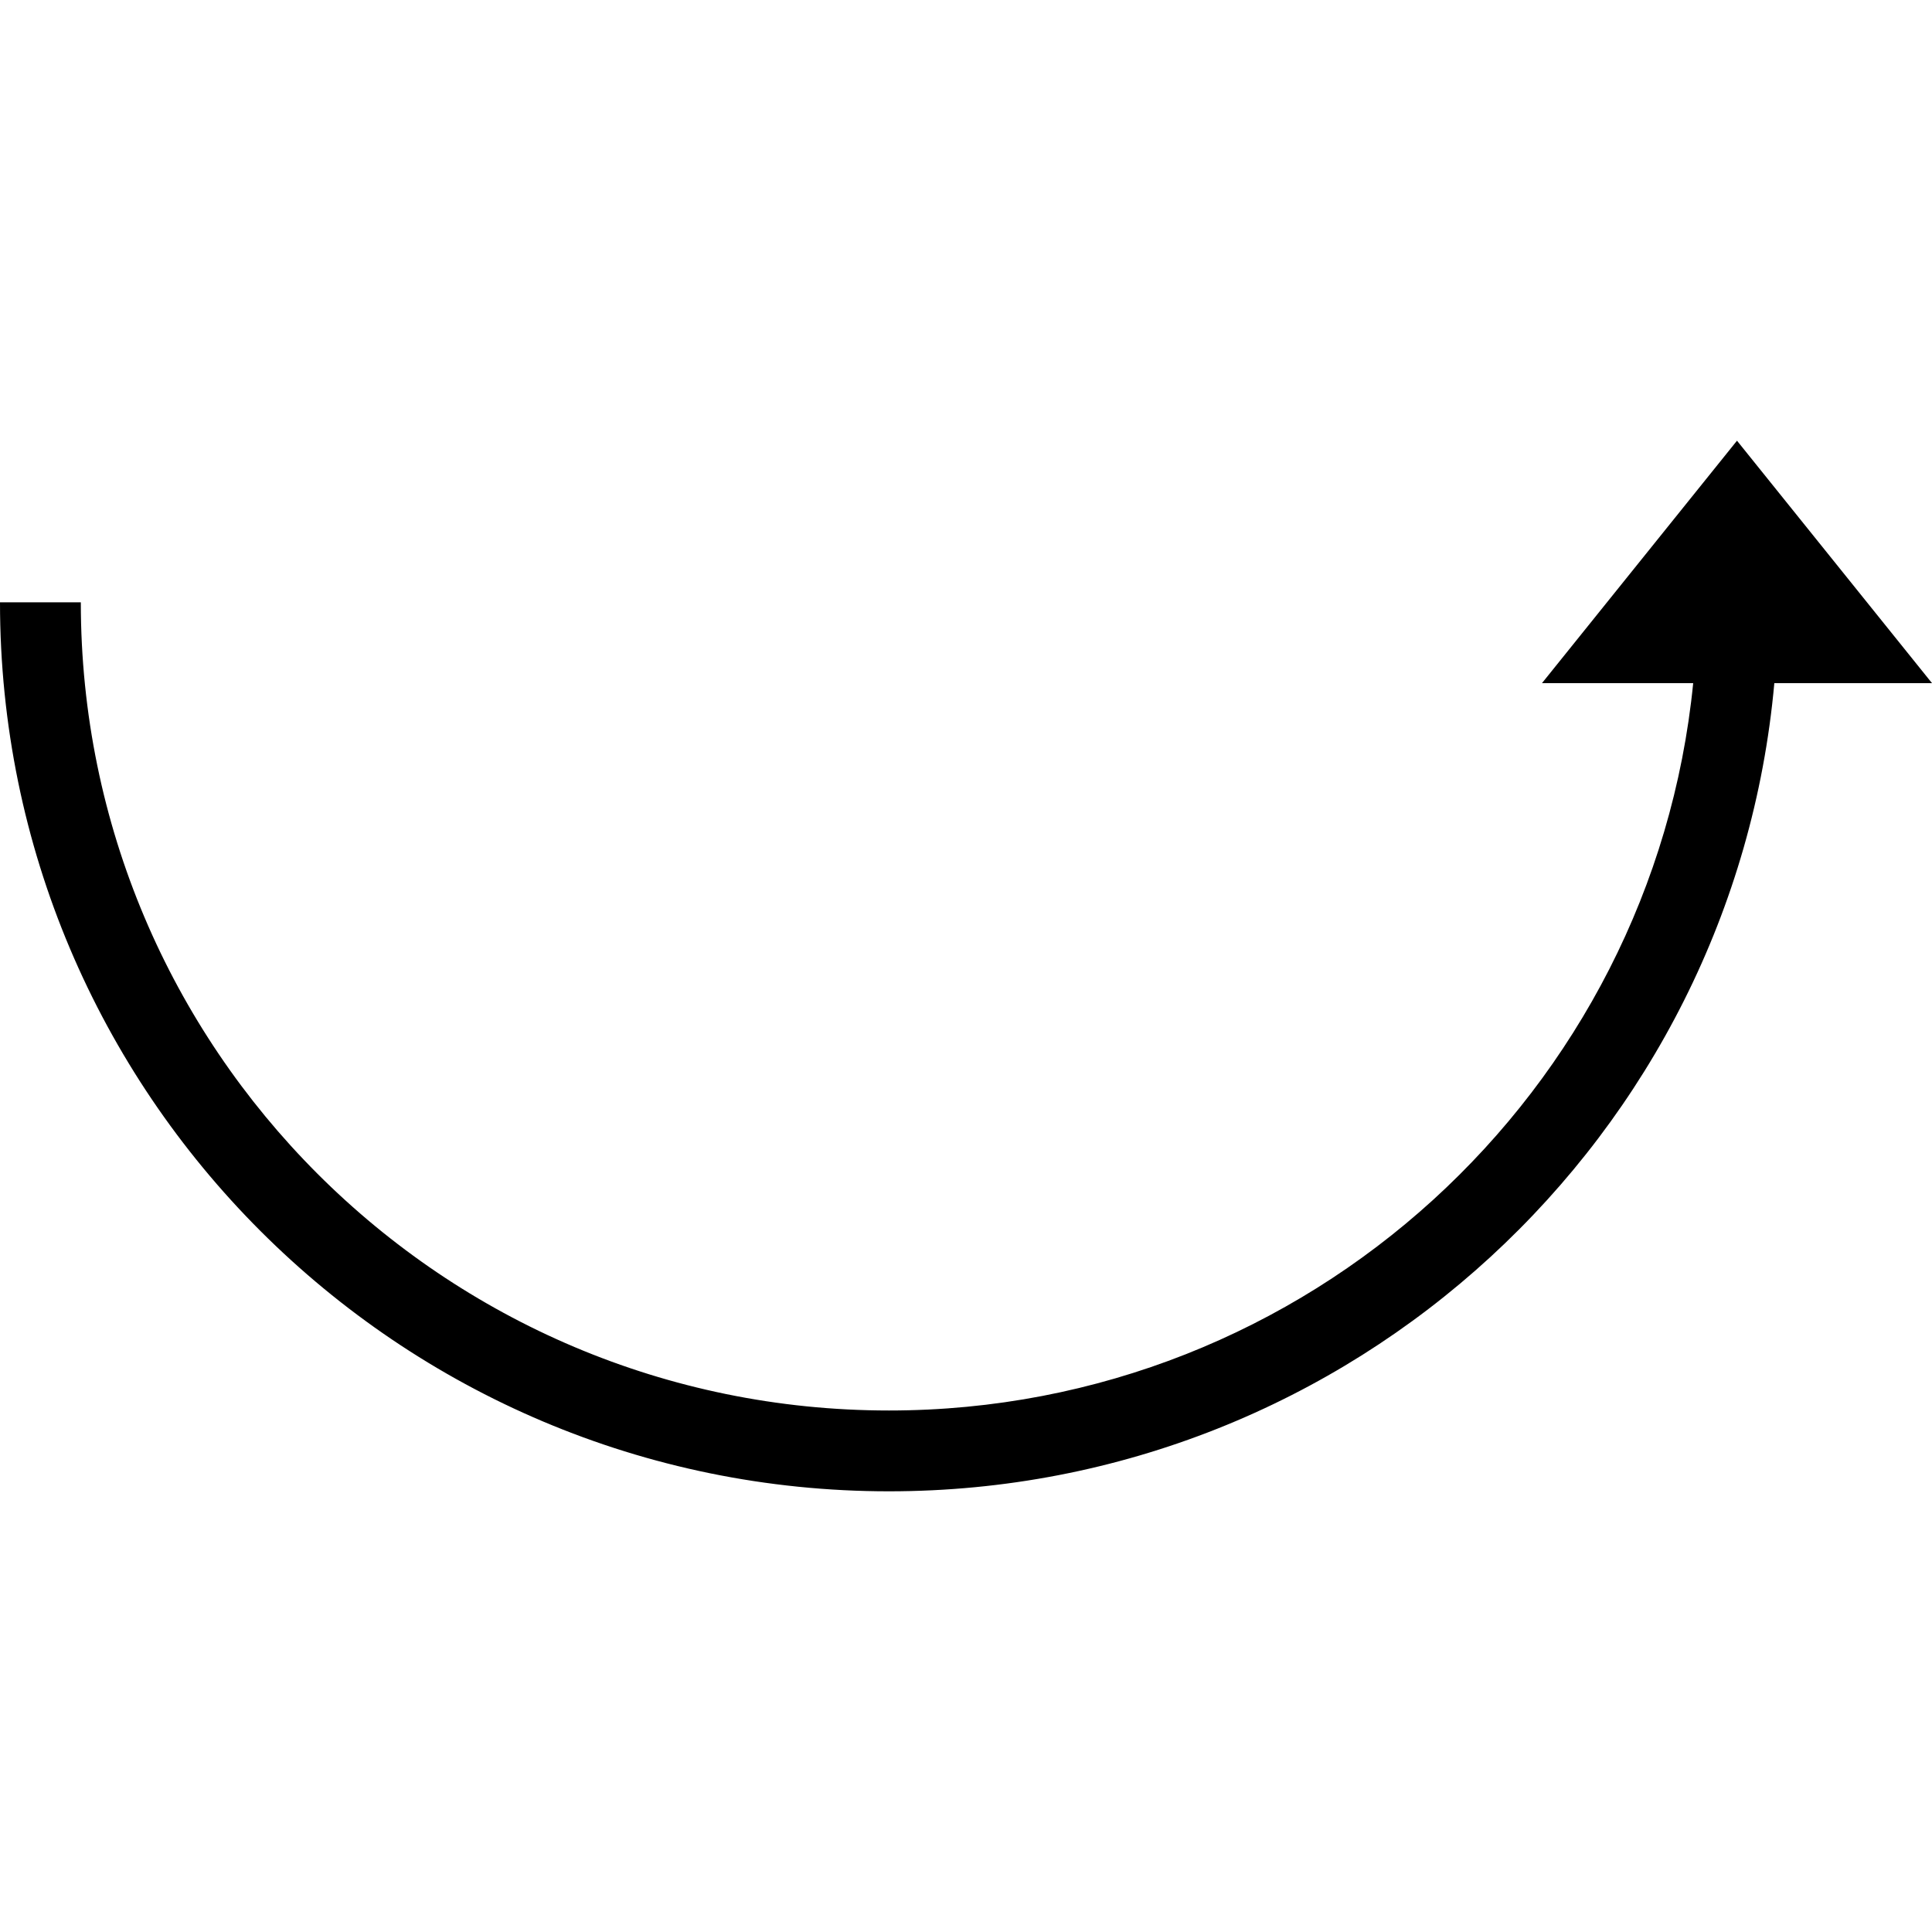
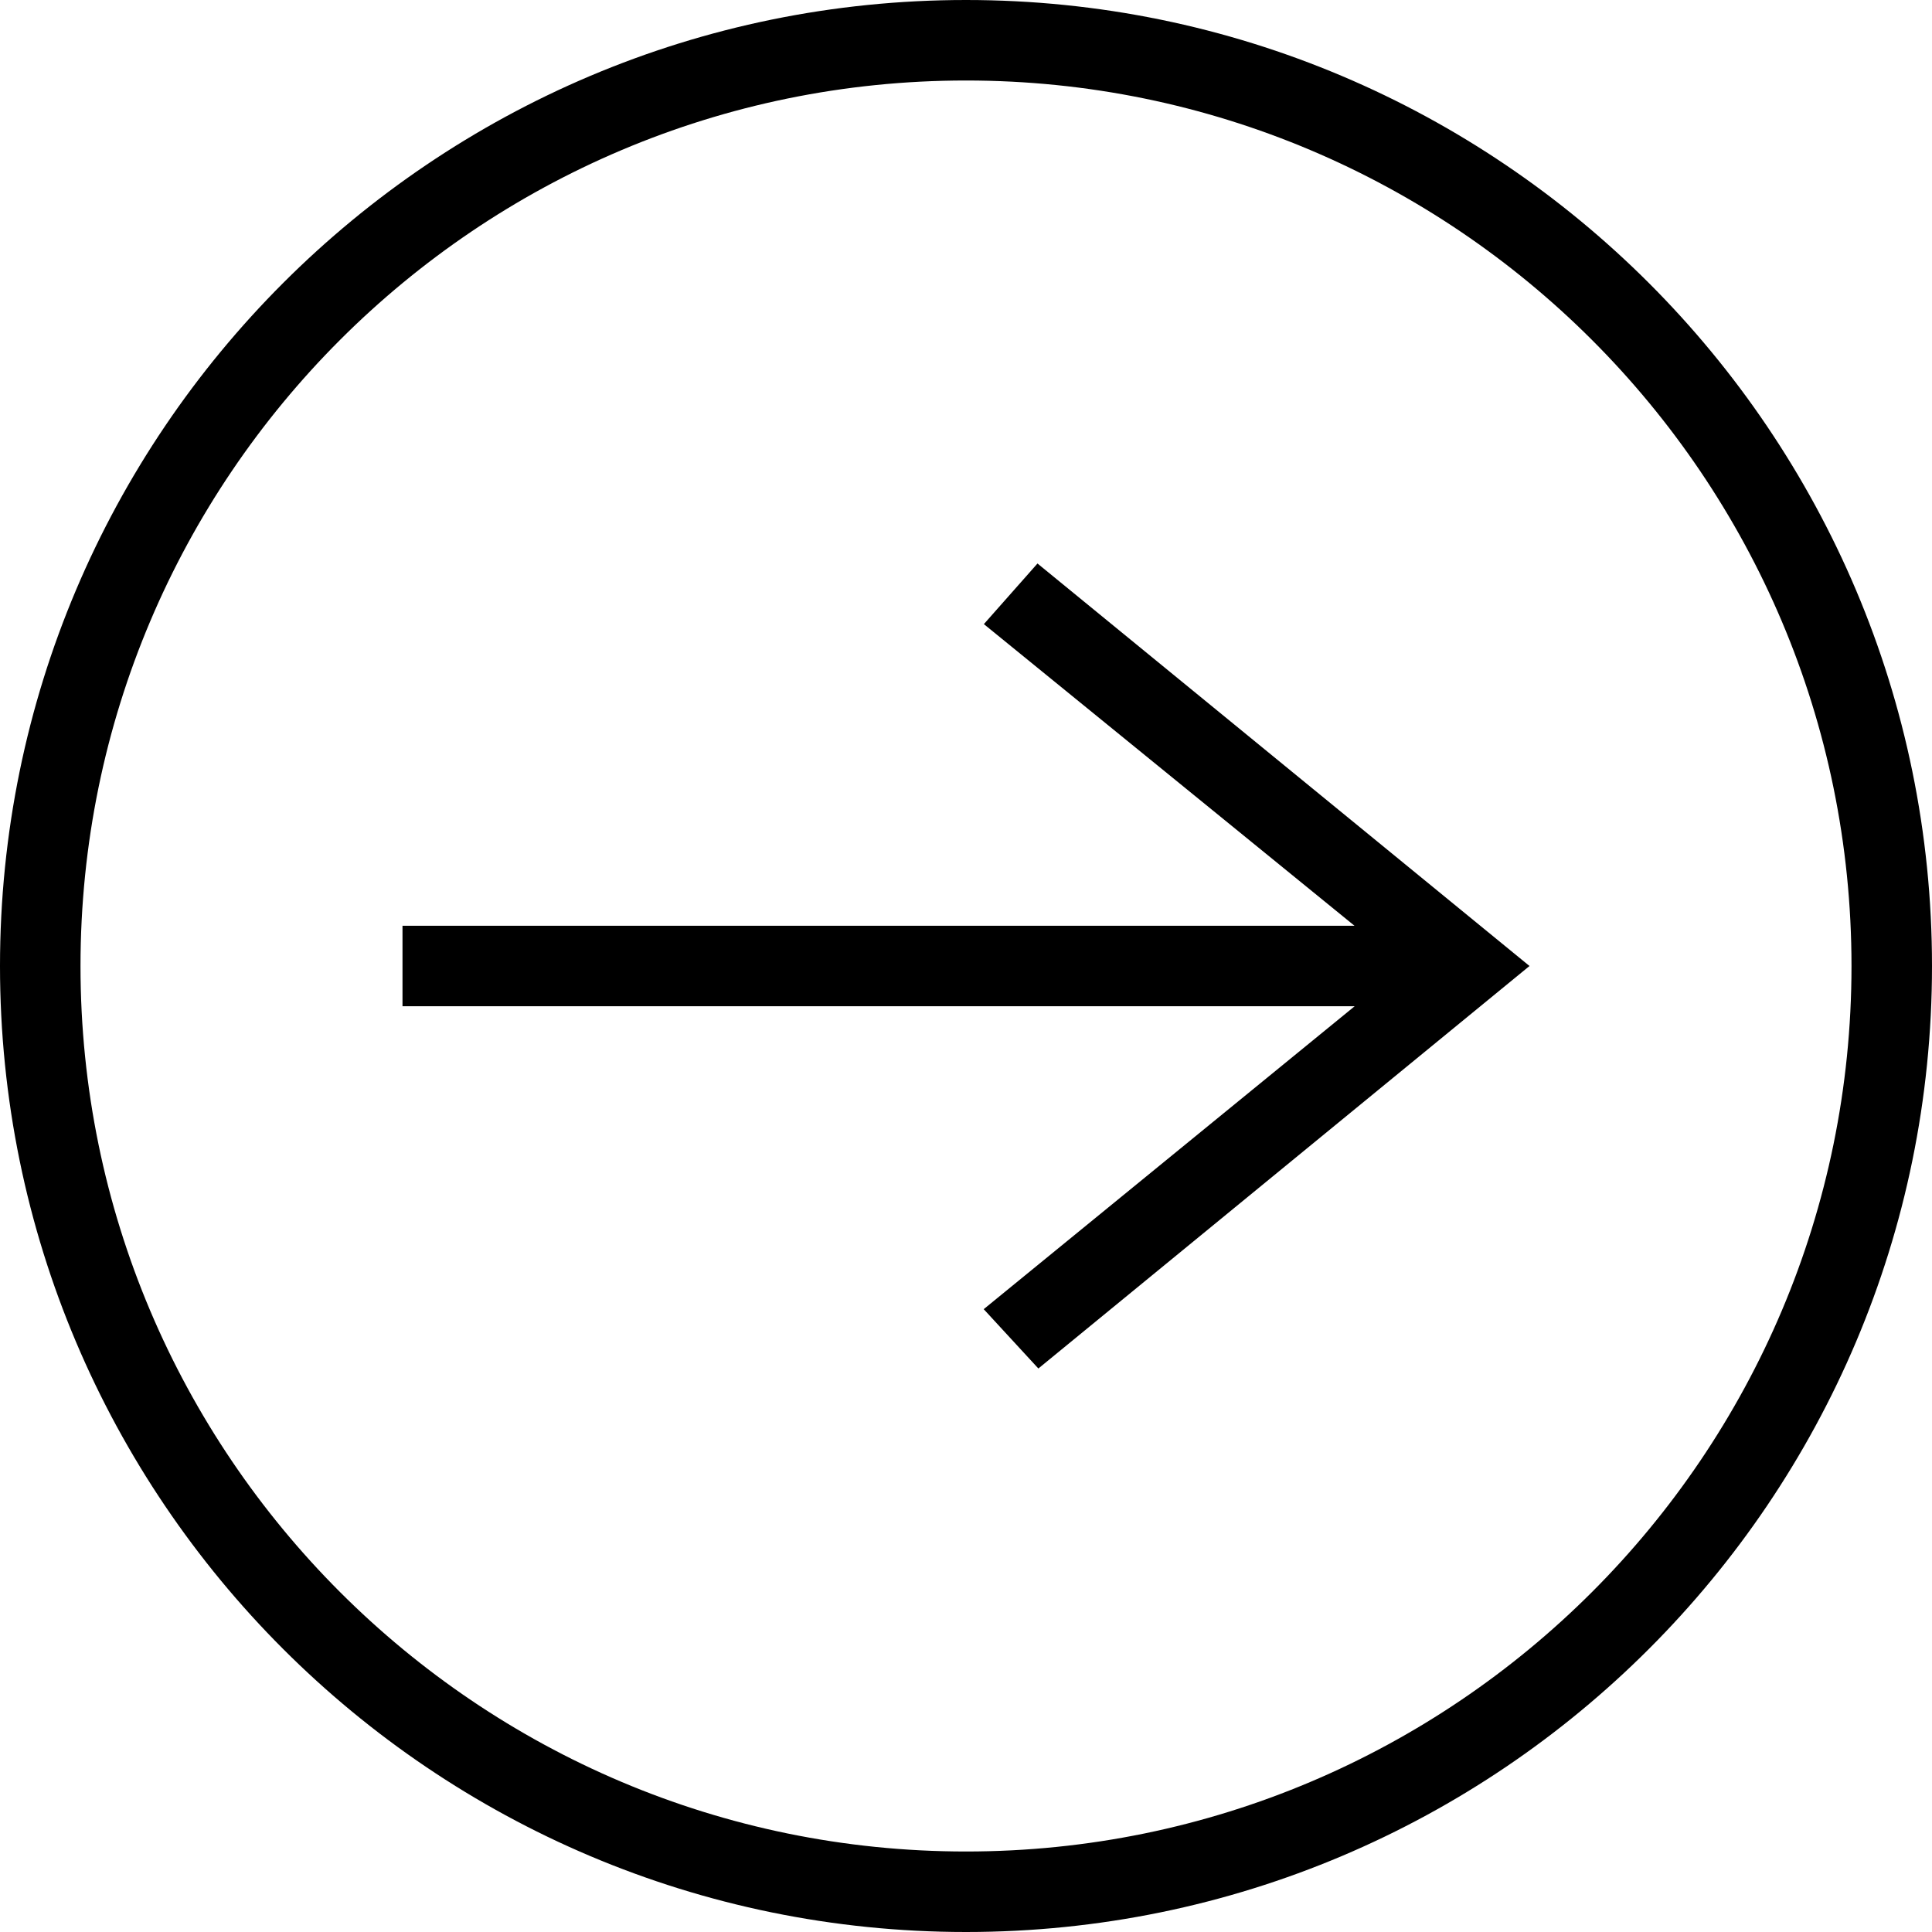
- <svg xmlns="http://www.w3.org/2000/svg" version="1.1" id="Capa_1" x="0px" y="0px" width="512px" height="512px" viewBox="0 0 792 792" style="enable-background:new 0 0 792 792;" xml:space="preserve" class="">
-   <g transform="matrix(-6.12323e-17 -1 -1 6.12323e-17 792 792)">
-     <g>
-       <path d="M611.344,79.942L511.953,0v64.636c-185.758,16.73-331.297,172.838-331.297,362.936C180.656,628.836,343.82,792,545.084,792   v-33.13c-182.976,0-331.298-148.321-331.298-331.298c0-171.777,130.763-313.043,298.167-329.674v61.986L611.344,79.942z" data-original="#000000" class="active-path" fill="#000000" />
-     </g>
-   </g>
+ <svg xmlns="http://www.w3.org/2000/svg" width="24" height="24" fill-rule="evenodd" clip-rule="evenodd">
+   <path d="M12 0c-6.623 0-12 5.377-12 12s5.377 12 12 12 12-5.377 12-12-5.377-12-12-12zm0 1c-6.071 0-11 4.929-11 11s4.929 11 11 11 11-4.929 11-11-4.929-11-11-11zm4.828 11.5l-4.608 3.763.679.737 6.101-5-6.112-5-.666.753 4.604 3.747h-11.826v1h11.828z" />
</svg>
